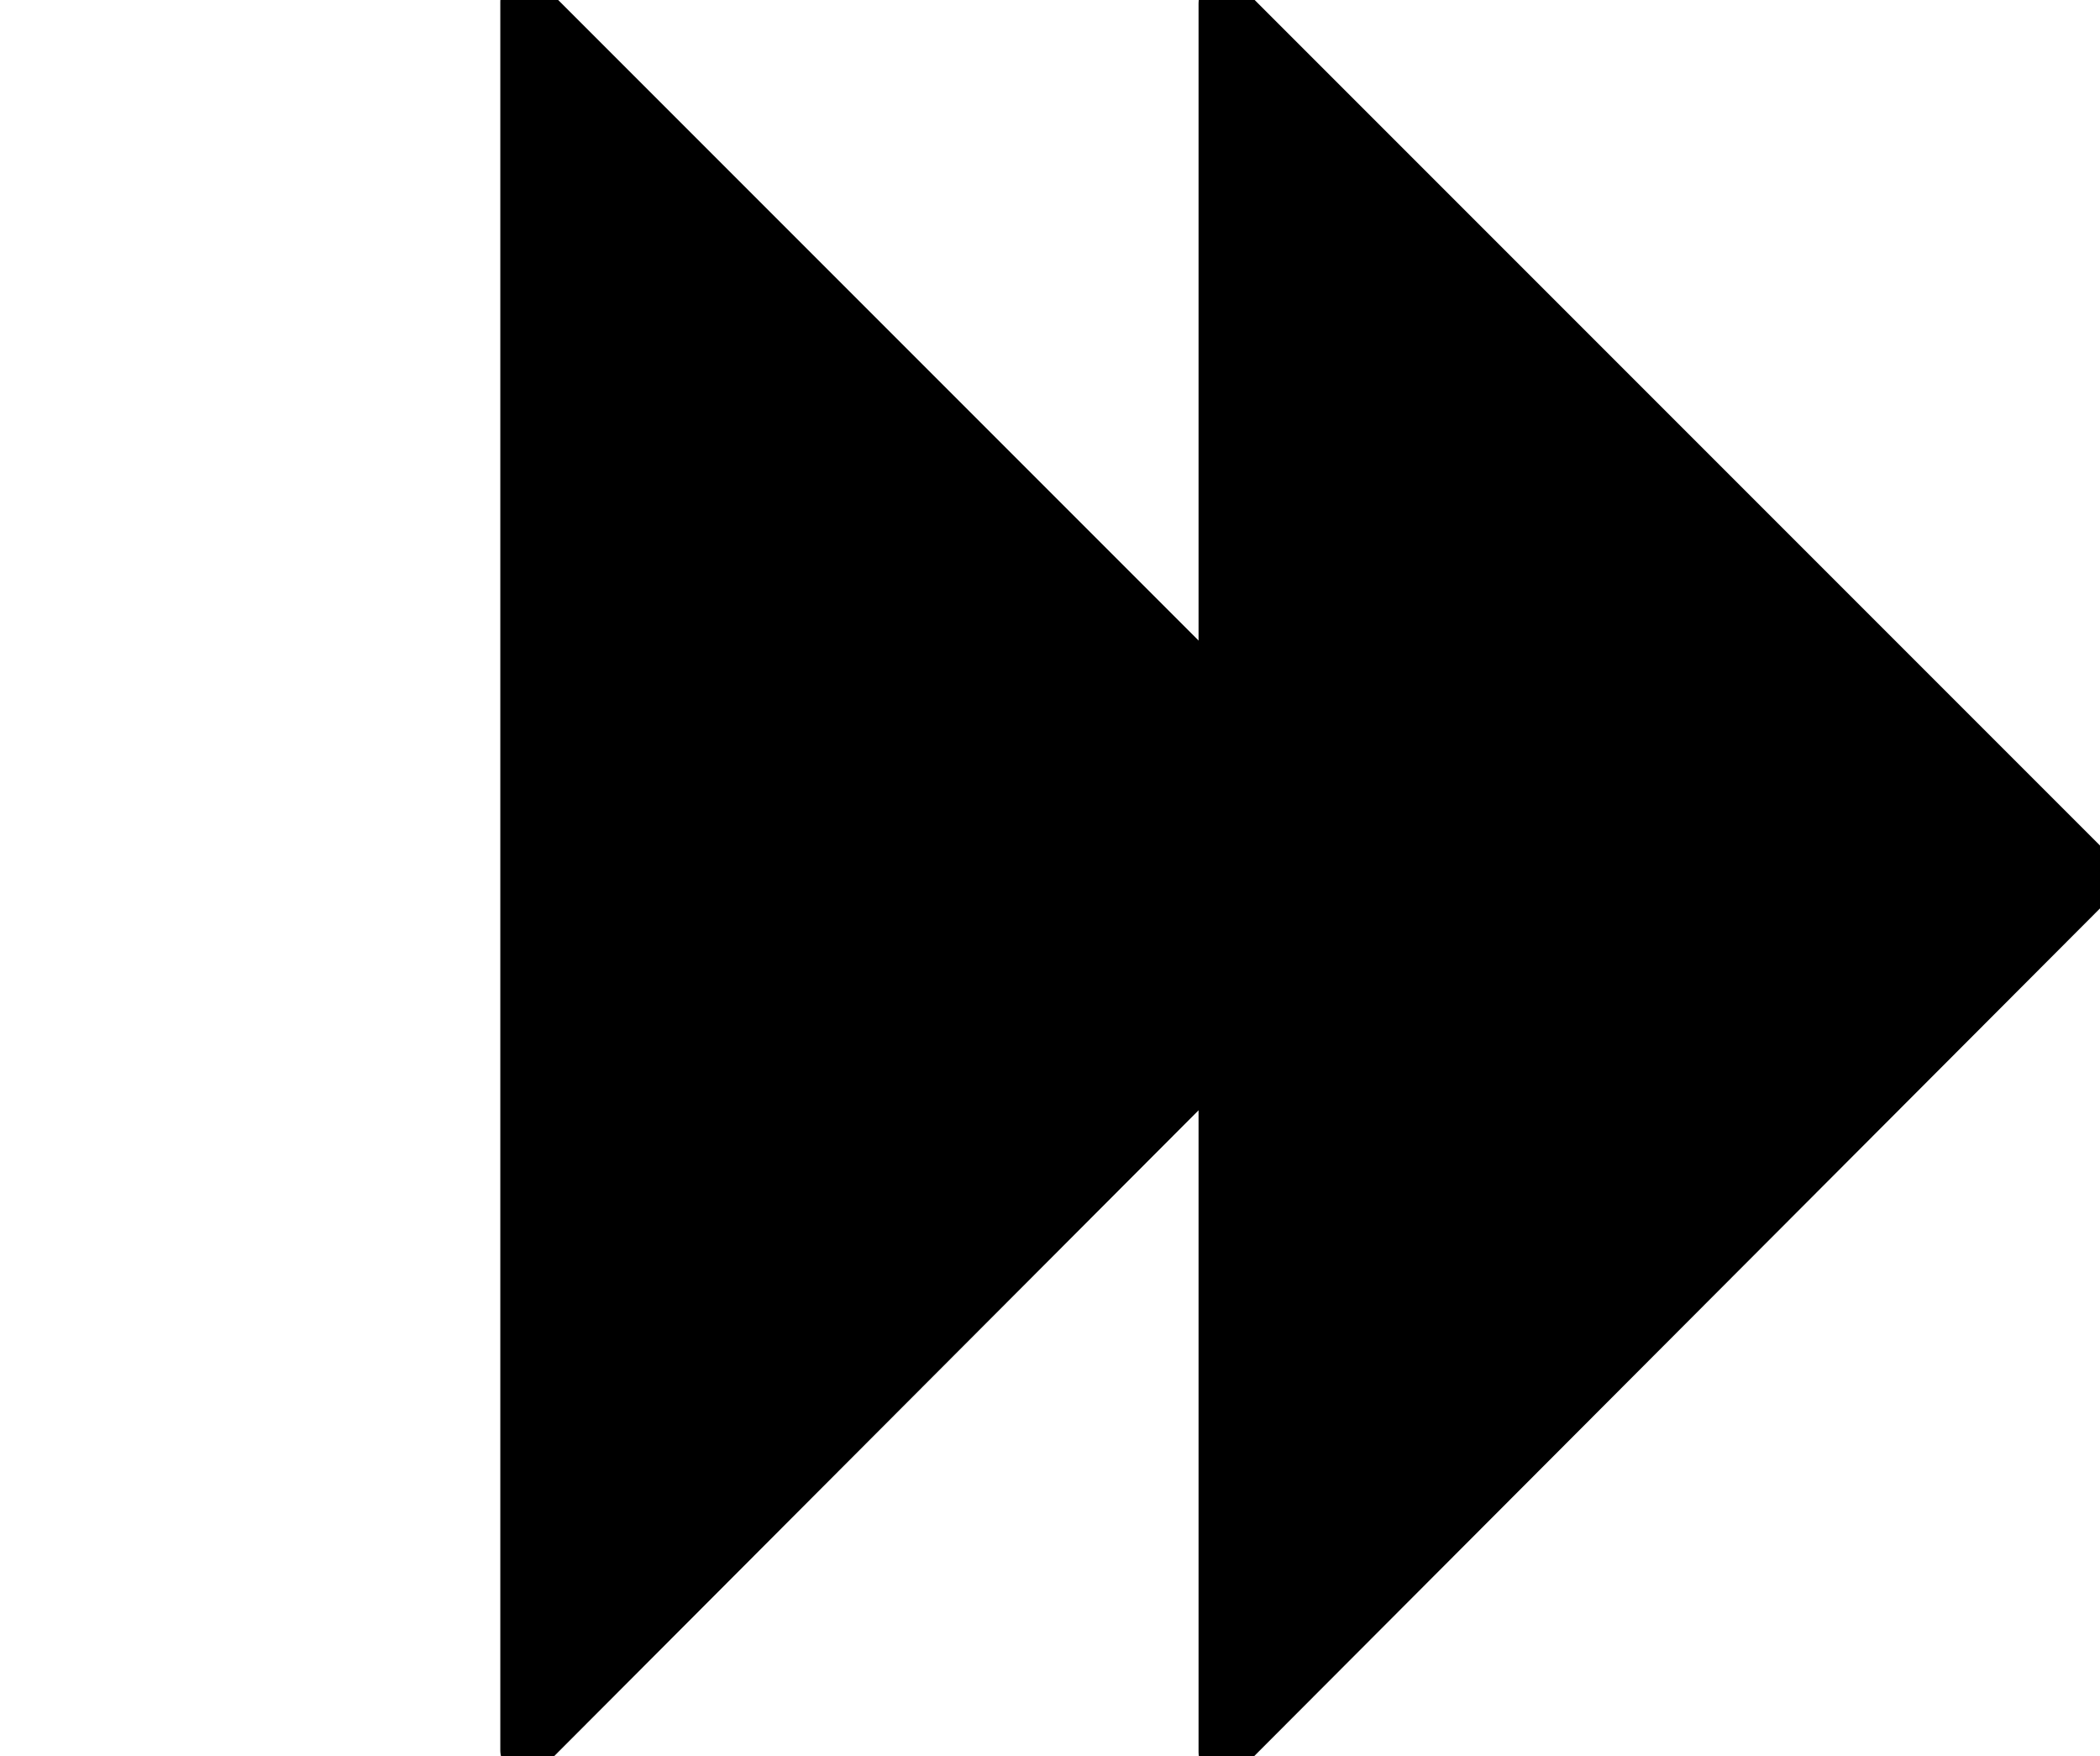
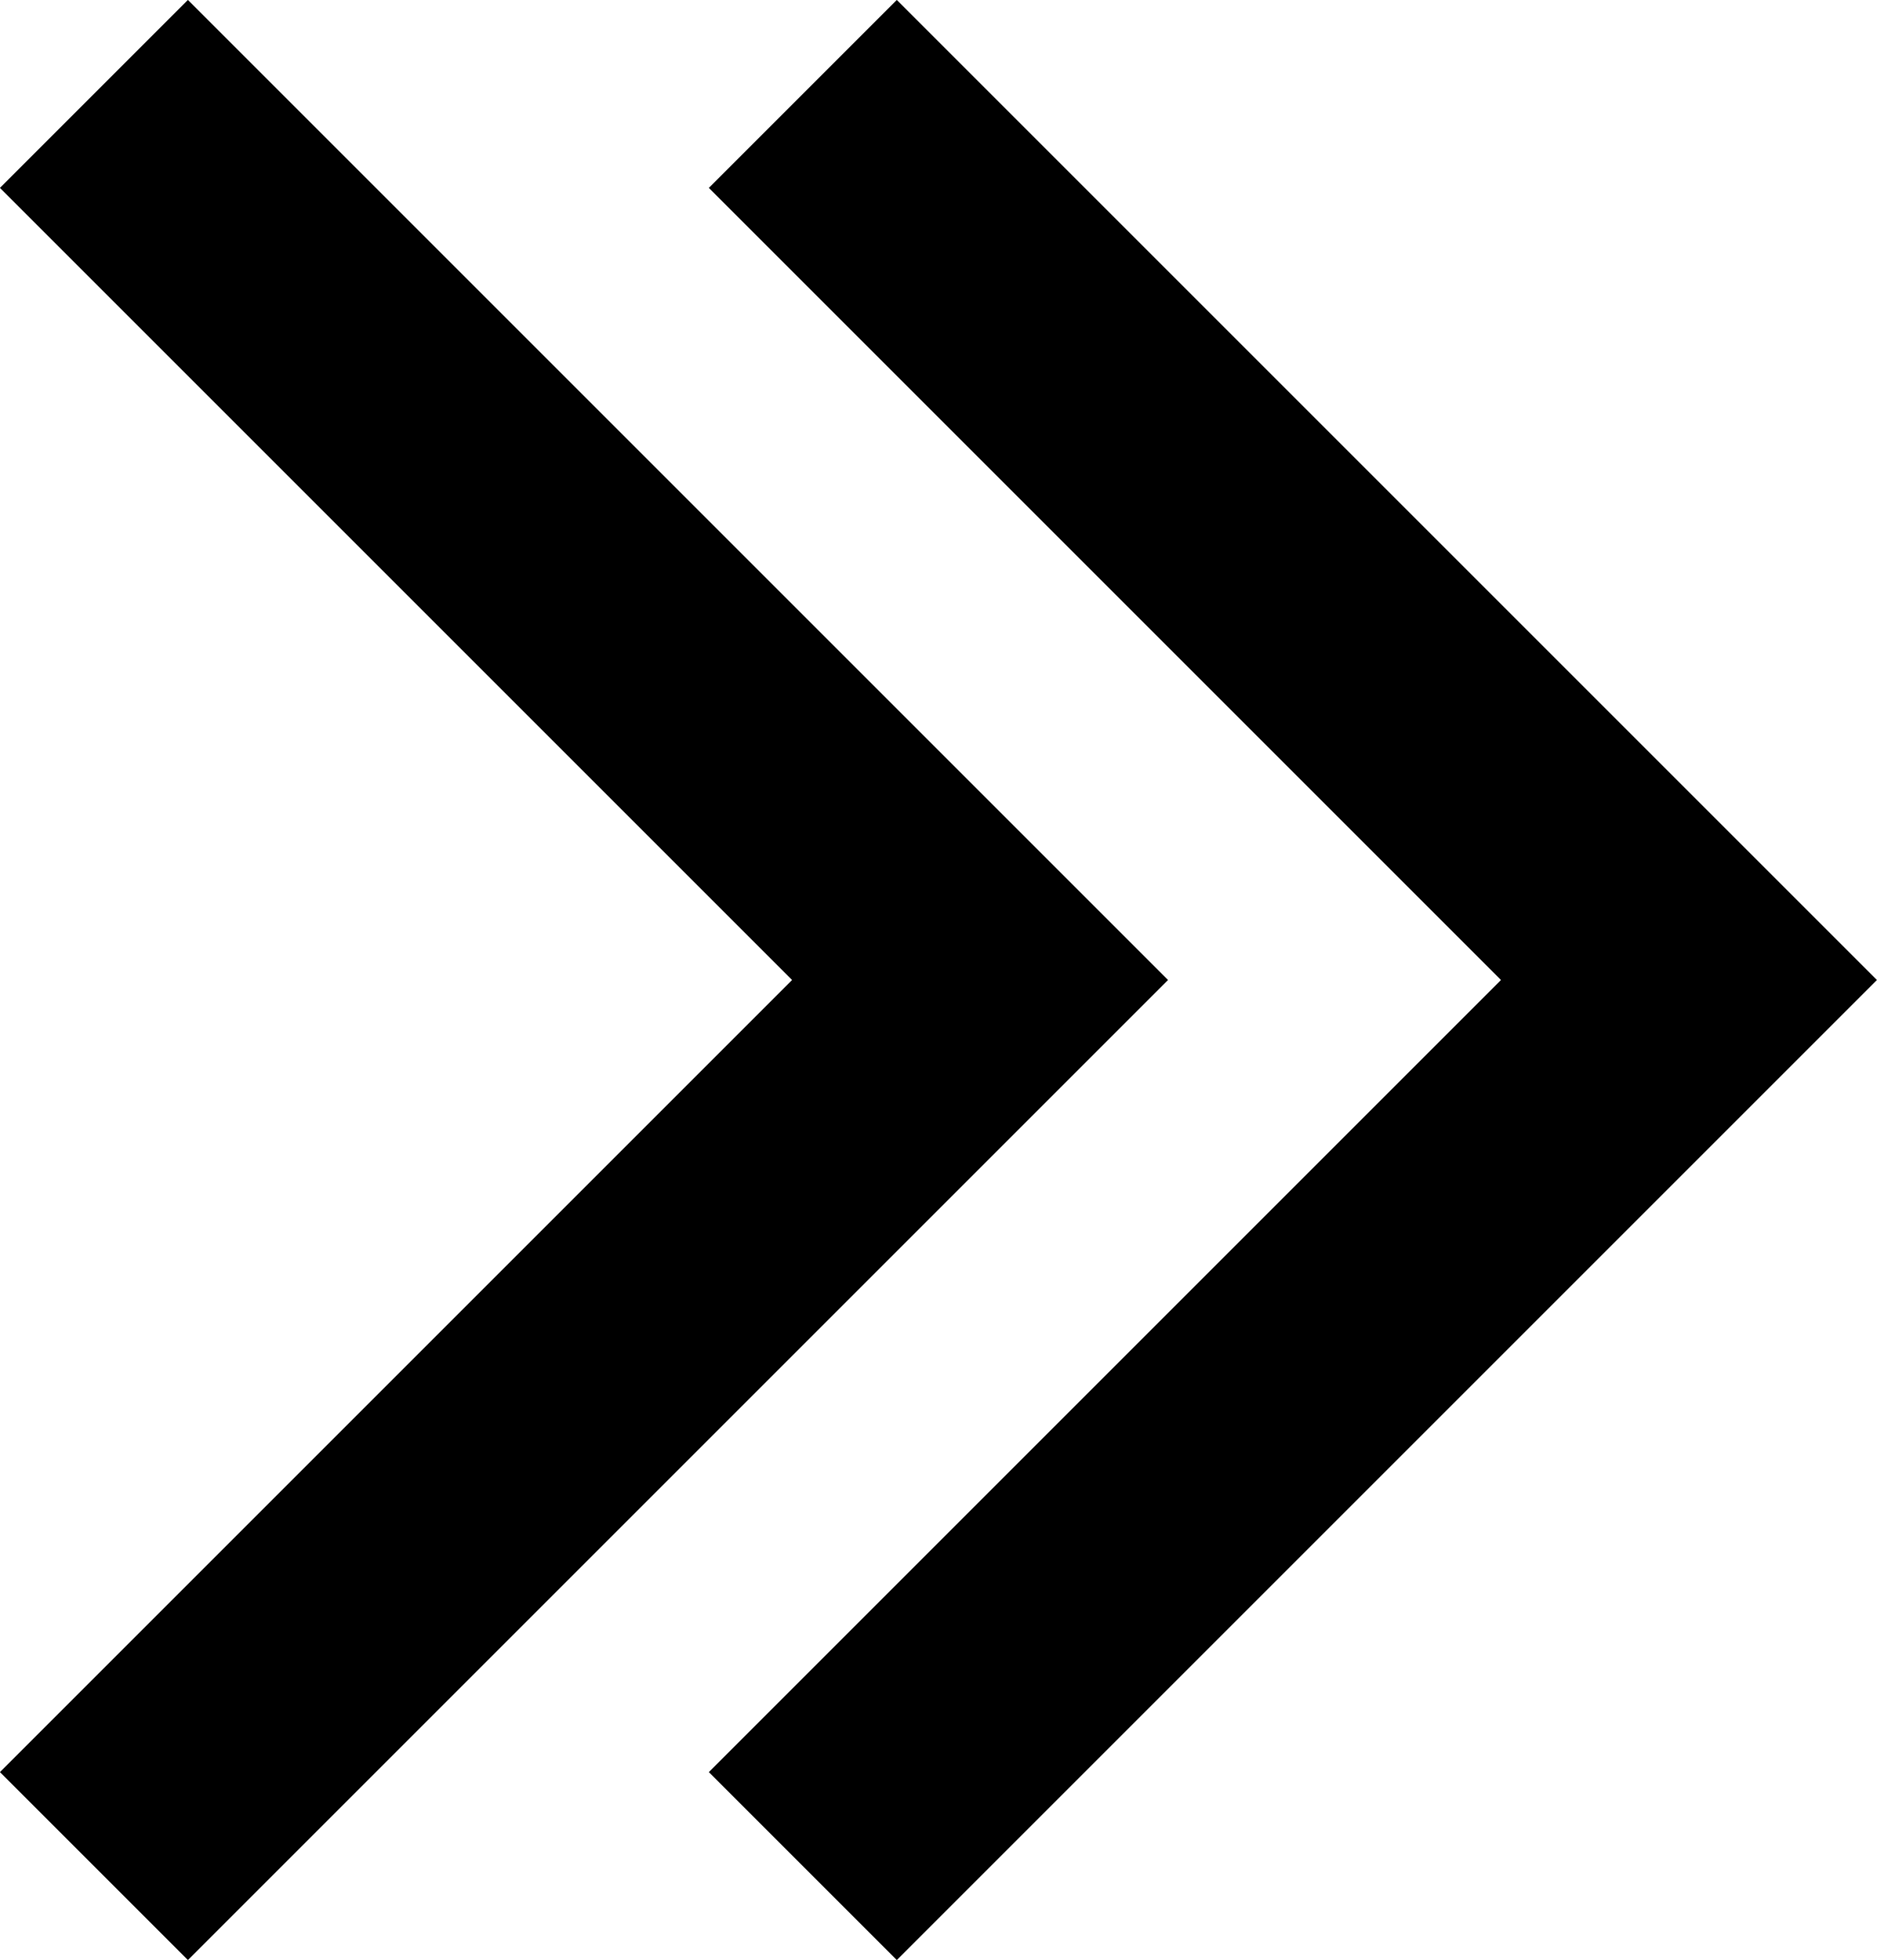
- <svg xmlns="http://www.w3.org/2000/svg" version="1.2" width="12mm" height="10.03mm" viewBox="4700 5999 1200 1003" preserveAspectRatio="xMidYMid" fill-rule="evenodd" stroke-width="28.222" stroke-linejoin="round" xml:space="preserve">
+ <svg xmlns="http://www.w3.org/2000/svg" xmlns:ns1="http://xml.openoffice.org/svg/export" version="1.2" width="10.59mm" height="11.06mm" viewBox="5247 7947 1059 1106" preserveAspectRatio="xMidYMid" fill-rule="evenodd" stroke-width="28.222" stroke-linejoin="round" xml:space="preserve">
+   <defs class="ClipPathGroup">
+     <clipPath id="presentation_clip_path" clipPathUnits="userSpaceOnUse">
+       <rect x="5247" y="7947" width="1059" height="1106" />
+     </clipPath>
+   </defs>
+   <defs class="TextShapeIndex">
+     <g ns1:slide="id1" ns1:id-list="id3 id4" />
+   </defs>
  <defs class="EmbeddedBulletChars">
-     <g id="bullet-char-template-57356" transform="scale(0.0004882812,-0.0004882812)">
+     <g id="bullet-char-template(57356)" transform="scale(0.0004882812,-0.0004882812)">
      <path d="M 580,1141 L 1163,571 580,0 -4,571 580,1141 Z" />
    </g>
-     <g id="bullet-char-template-57354" transform="scale(0.0004882812,-0.0004882812)">
+     <g id="bullet-char-template(57354)" transform="scale(0.0004882812,-0.0004882812)">
      <path d="M 8,1128 L 1137,1128 1137,0 8,0 8,1128 Z" />
    </g>
-     <g id="bullet-char-template-10146" transform="scale(0.0004882812,-0.0004882812)">
+     <g id="bullet-char-template(10146)" transform="scale(0.0004882812,-0.0004882812)">
      <path d="M 174,0 L 602,739 174,1481 1456,739 174,0 Z M 1358,739 L 309,1346 659,739 1358,739 Z" />
    </g>
-     <g id="bullet-char-template-10132" transform="scale(0.0004882812,-0.0004882812)">
+     <g id="bullet-char-template(10132)" transform="scale(0.0004882812,-0.0004882812)">
      <path d="M 2015,739 L 1276,0 717,0 1260,543 174,543 174,936 1260,936 717,1481 1274,1481 2015,739 Z" />
    </g>
-     <g id="bullet-char-template-10007" transform="scale(0.0004882812,-0.0004882812)">
+     <g id="bullet-char-template(10007)" transform="scale(0.0004882812,-0.0004882812)">
      <path d="M 0,-2 C -7,14 -16,27 -25,37 L 356,567 C 262,823 215,952 215,954 215,979 228,992 255,992 264,992 276,990 289,987 310,991 331,999 354,1012 L 381,999 492,748 772,1049 836,1024 860,1049 C 881,1039 901,1025 922,1006 886,937 835,863 770,784 769,783 710,716 594,584 L 774,223 C 774,196 753,168 711,139 L 727,119 C 717,90 699,76 672,76 641,76 570,178 457,381 L 164,-76 C 142,-110 111,-127 72,-127 30,-127 9,-110 8,-76 1,-67 -2,-52 -2,-32 -2,-23 -1,-13 0,-2 Z" />
    </g>
-     <g id="bullet-char-template-10004" transform="scale(0.0004882812,-0.0004882812)">
+     <g id="bullet-char-template(10004)" transform="scale(0.0004882812,-0.0004882812)">
      <path d="M 285,-33 C 182,-33 111,30 74,156 52,228 41,333 41,471 41,549 55,616 82,672 116,743 169,778 240,778 293,778 328,747 346,684 L 369,508 C 377,444 397,411 428,410 L 1163,1116 C 1174,1127 1196,1133 1229,1133 1271,1133 1292,1118 1292,1087 L 1292,965 C 1292,929 1282,901 1262,881 L 442,47 C 390,-6 338,-33 285,-33 Z" />
    </g>
-     <g id="bullet-char-template-9679" transform="scale(0.0004882812,-0.0004882812)">
+     <g id="bullet-char-template(9679)" transform="scale(0.0004882812,-0.0004882812)">
      <path d="M 813,0 C 632,0 489,54 383,161 276,268 223,411 223,592 223,773 276,916 383,1023 489,1130 632,1184 813,1184 992,1184 1136,1130 1245,1023 1353,916 1407,772 1407,592 1407,412 1353,268 1245,161 1136,54 992,0 813,0 Z" />
    </g>
-     <g id="bullet-char-template-8226" transform="scale(0.0004882812,-0.0004882812)">
+     <g id="bullet-char-template(8226)" transform="scale(0.0004882812,-0.0004882812)">
      <path d="M 346,457 C 273,457 209,483 155,535 101,586 74,649 74,723 74,796 101,859 155,911 209,963 273,989 346,989 419,989 480,963 531,910 582,859 608,796 608,723 608,648 583,586 532,535 482,483 420,457 346,457 Z" />
    </g>
-     <g id="bullet-char-template-8211" transform="scale(0.0004882812,-0.0004882812)">
+     <g id="bullet-char-template(8211)" transform="scale(0.0004882812,-0.0004882812)">
      <path d="M -4,459 L 1135,459 1135,606 -4,606 -4,459 Z" />
    </g>
-     <g id="bullet-char-template-61548" transform="scale(0.0004882812,-0.0004882812)">
-       <path d="M 173,740 C 173,903 231,1043 346,1159 462,1274 601,1332 765,1332 928,1332 1067,1274 1183,1159 1299,1043 1357,903 1357,740 1357,577 1299,437 1183,322 1067,206 928,148 765,148 601,148 462,206 346,322 231,437 173,577 173,740 Z" />
-     </g>
  </defs>
-   <g class="Page">
-     <g class="Group">
-       <g class="com.sun.star.drawing.PolyPolygonShape">
-         <g id="id3">
-           <rect class="BoundingBox" stroke="none" fill="none" x="4999" y="5999" width="502" height="1002" />
-           <path fill="rgb(0,0,0)" stroke="none" d="M 5499,6499 L 5000,6999 5000,6000 5499,6499 Z" />
-           <path fill="none" stroke="rgb(0,0,0)" d="M 5499,6499 L 5000,6999 5000,6000 5499,6499 Z" />
-         </g>
-       </g>
-       <g class="com.sun.star.drawing.PolyPolygonShape">
-         <g id="id4">
-           <rect class="BoundingBox" stroke="none" fill="none" x="5398" y="6000" width="502" height="1002" />
-           <path fill="rgb(0,0,0)" stroke="none" d="M 5898,6500 L 5399,7000 5399,6001 5898,6500 Z" />
-           <path fill="none" stroke="rgb(0,0,0)" d="M 5898,6500 L 5399,7000 5399,6001 5898,6500 Z" />
-         </g>
-       </g>
-       <g class="com.sun.star.drawing.PolyPolygonShape">
-         <g id="id5">
-           <rect class="BoundingBox" stroke="none" fill="none" x="4700" y="6000" width="301" height="1002" />
+   <defs class="TextEmbeddedBitmaps" />
+   <g class="SlideGroup">
+     <g>
+       <g id="id1" class="Slide" clip-path="url(#presentation_clip_path)">
+         <g class="Page">
+           <g class="com.sun.star.drawing.PolyLineShape">
+             <g id="id3">
+               <rect class="BoundingBox" stroke="none" fill="none" x="5246" y="7946" width="662" height="1109" />
+               <path fill="none" stroke="rgb(0,0,0)" stroke-width="150" stroke-linejoin="miter" d="M 5300,8000 L 5800,8500 5300,9000" />
+             </g>
+           </g>
+           <g class="com.sun.star.drawing.PolyLineShape">
+             <g id="id4">
+               <rect class="BoundingBox" stroke="none" fill="none" x="5646" y="7946" width="662" height="1109" />
+               <path fill="none" stroke="rgb(0,0,0)" stroke-width="150" stroke-linejoin="miter" d="M 5700,8000 L 6200,8500 5700,9000" />
+             </g>
+           </g>
        </g>
      </g>
    </g>
  </g>
</svg>
